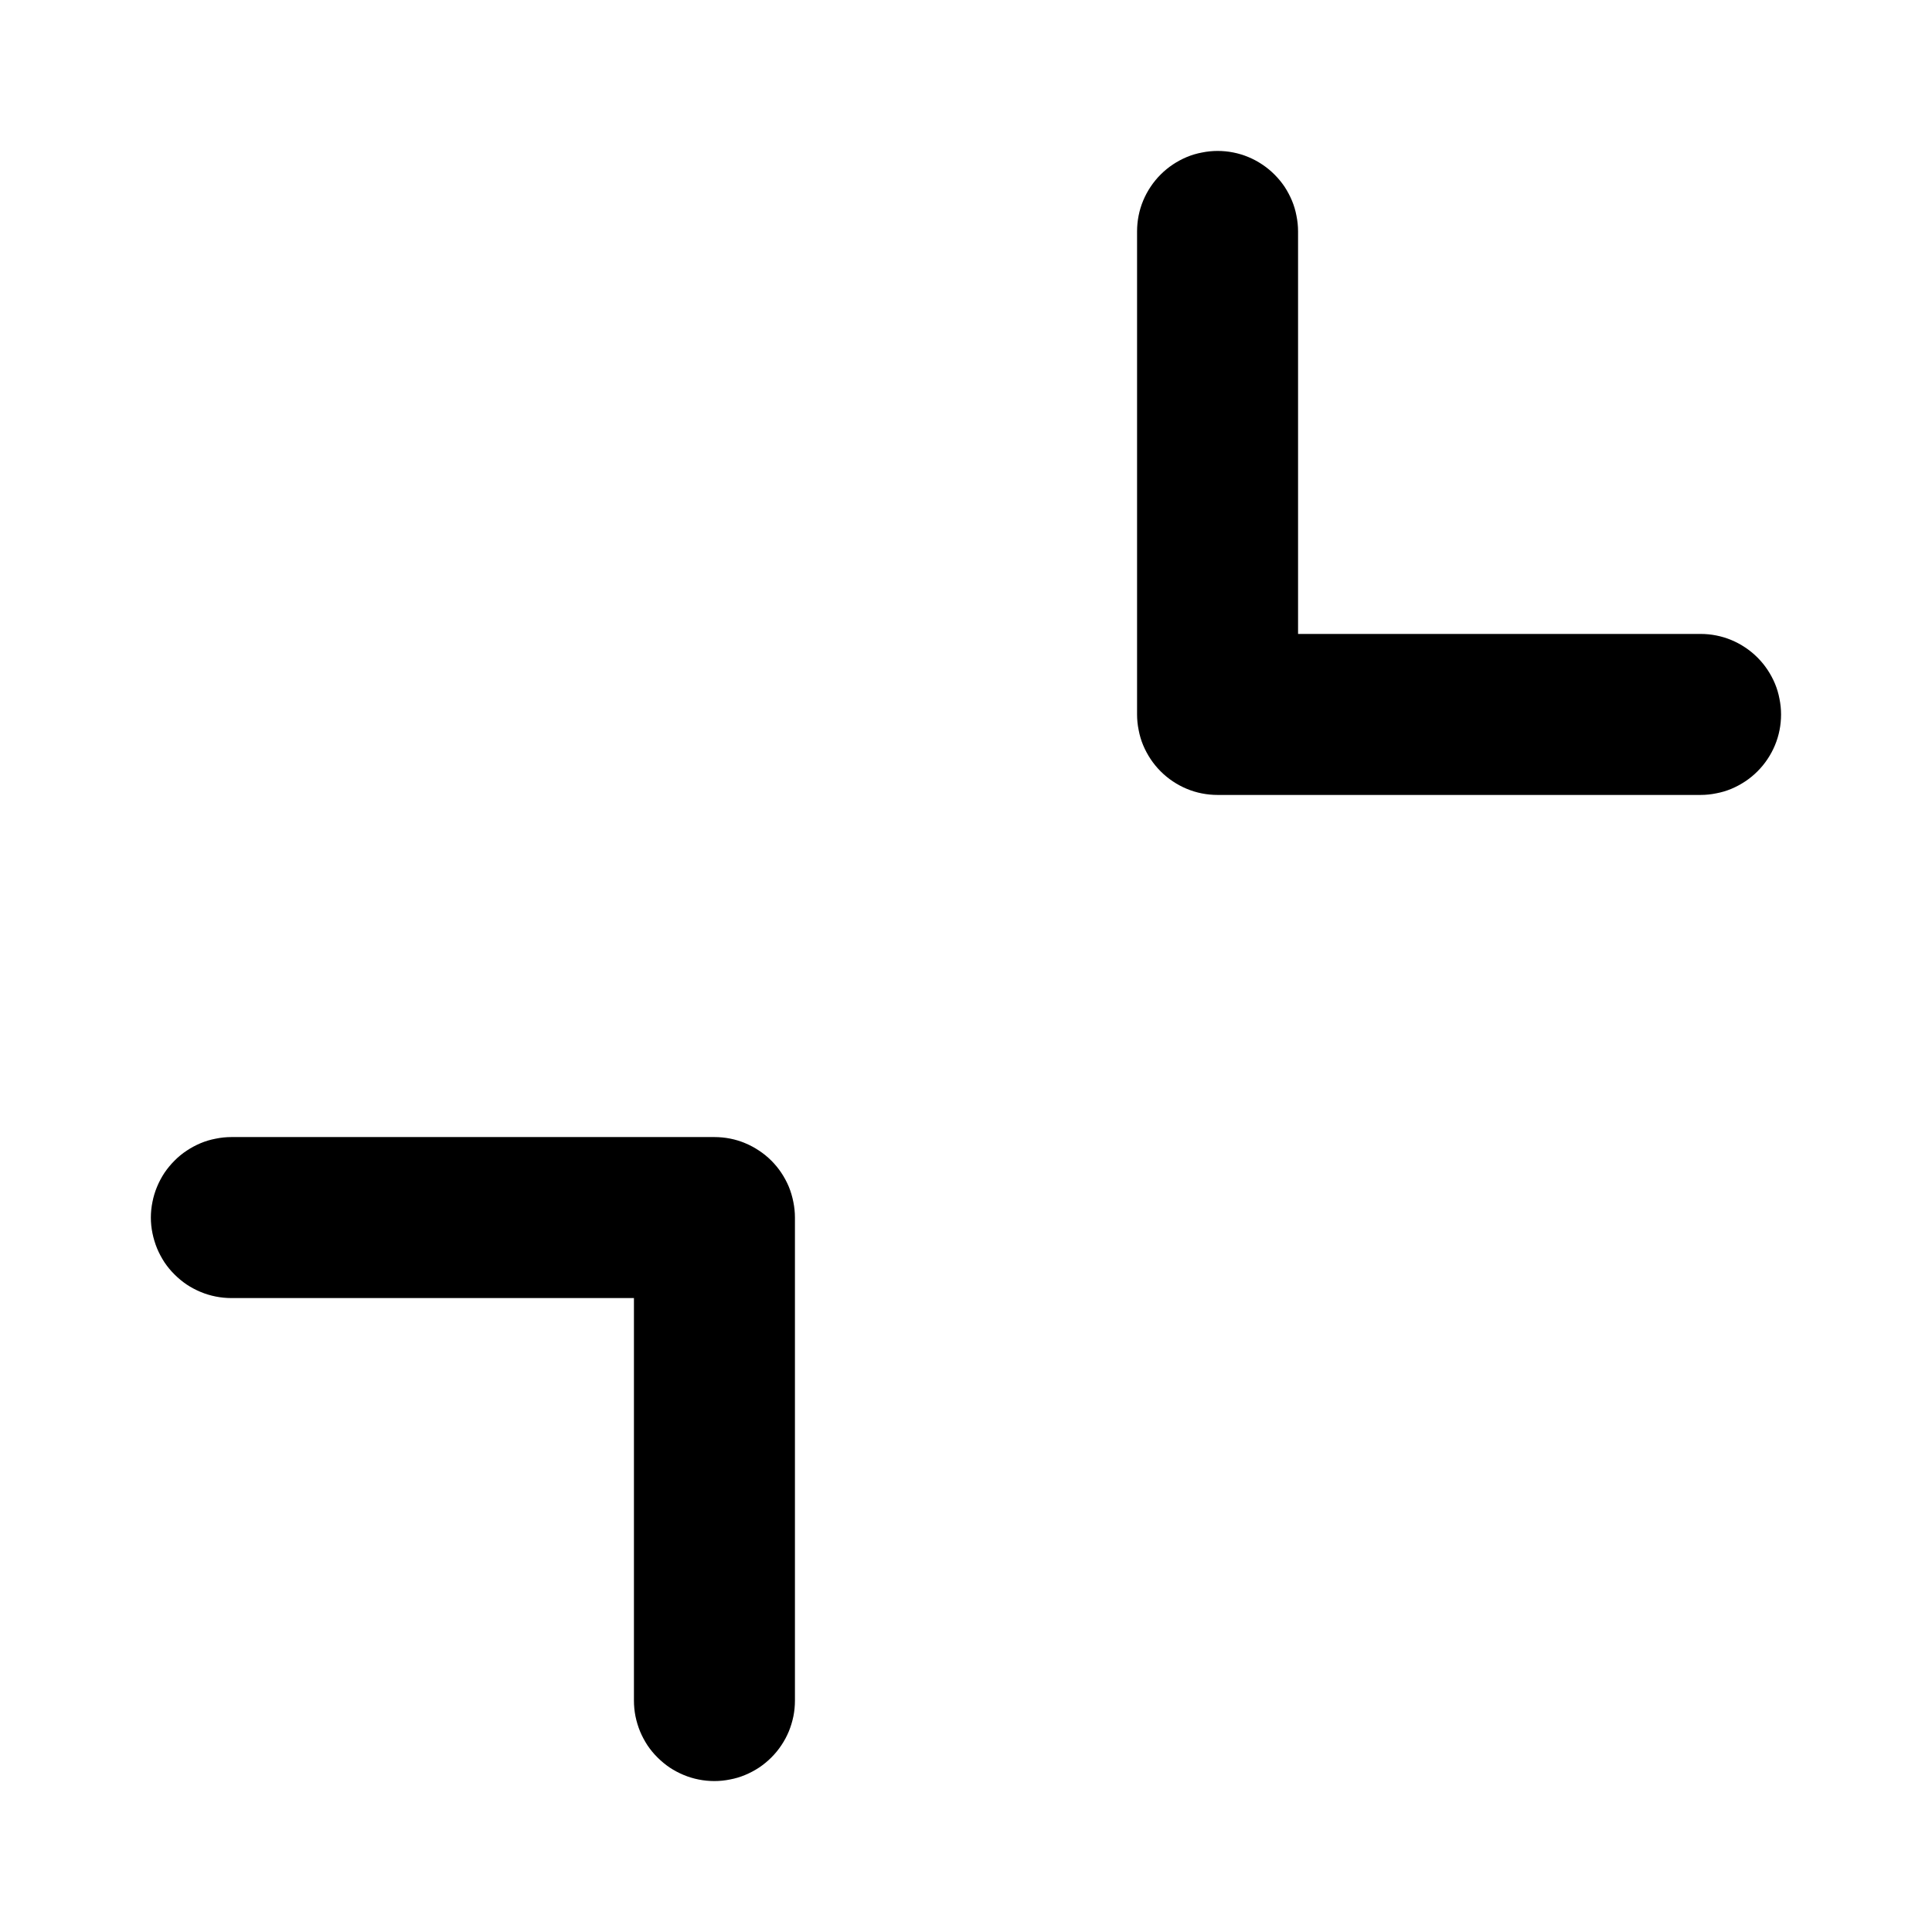
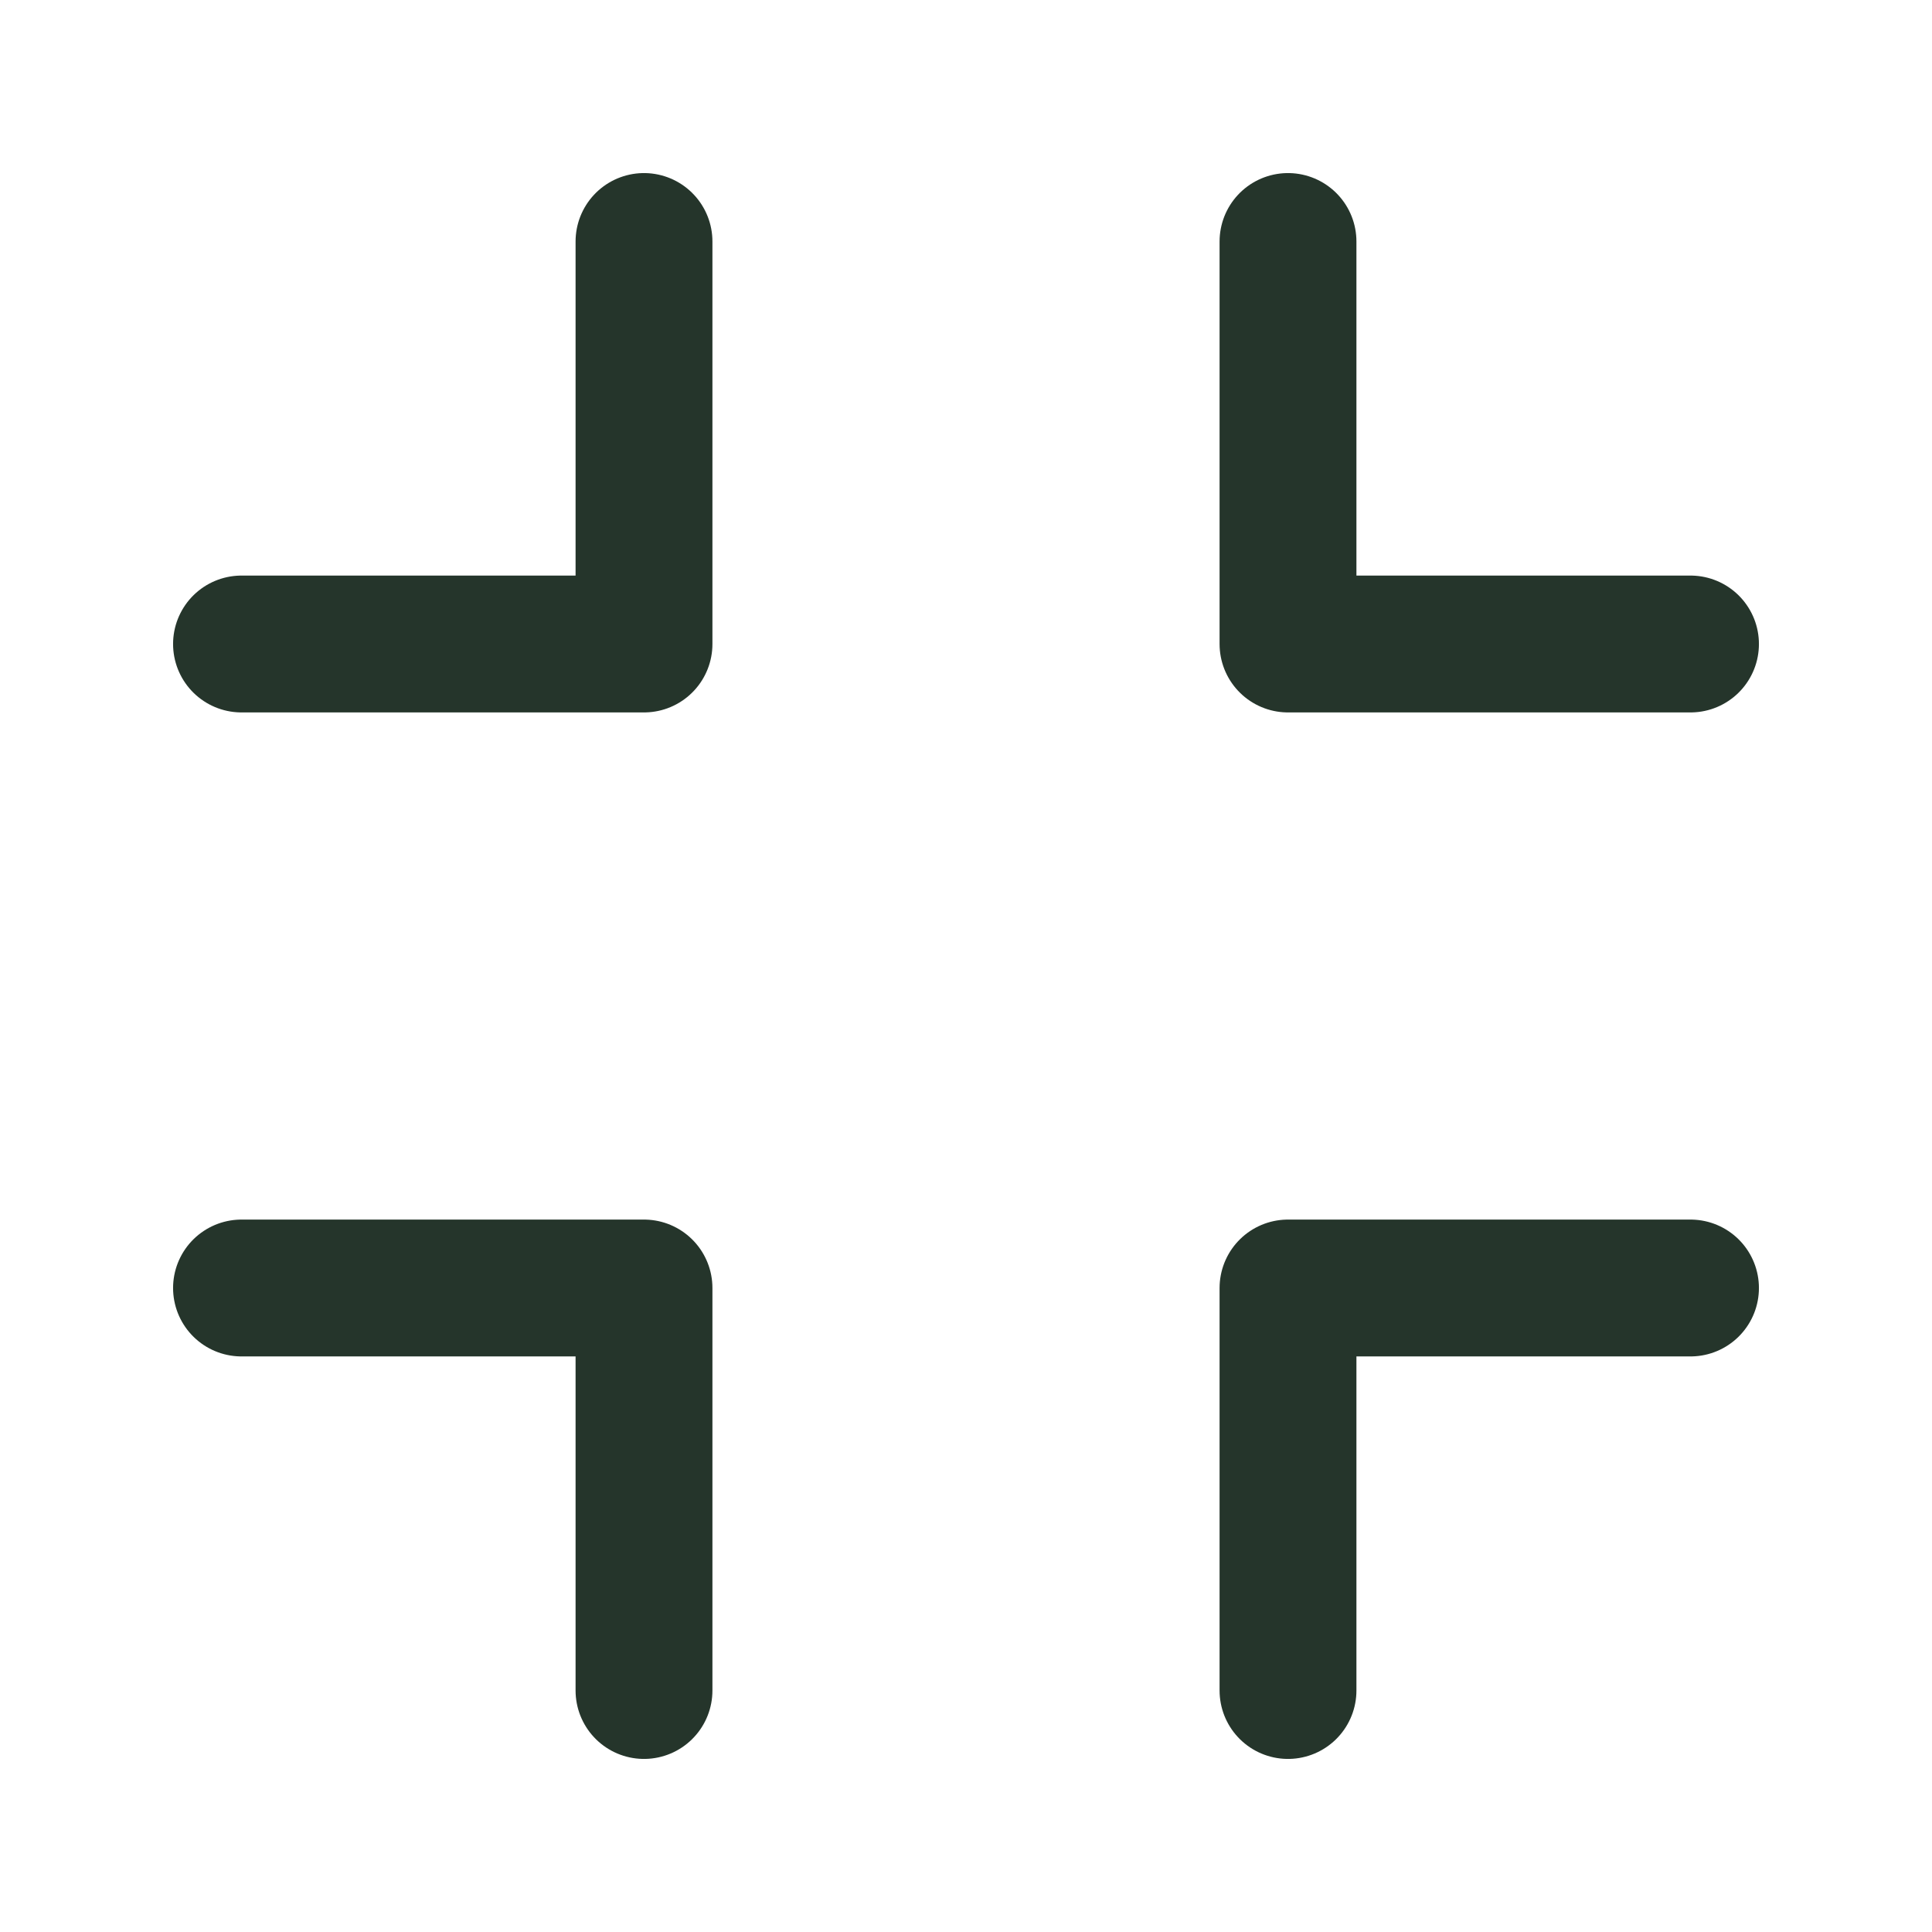
- <svg xmlns="http://www.w3.org/2000/svg" t="1792681153577" class="icon" viewBox="0 0 1024 1024" version="1.1" p-id="5124" width="200" height="200">
-   <g transform="translate(-48, 48)">
-     <path d="M469.333 853.333v-256q0-4.181-0.853-8.32-0.811-4.139-2.389-8.021-1.621-3.84-3.968-7.381-2.304-3.456-5.291-6.443-2.987-2.987-6.485-5.291-3.499-2.347-7.381-3.968-3.84-1.621-7.979-2.432Q430.848 554.667 426.667 554.667H170.667q-4.224 0-8.32 0.853-4.139 0.768-8.021 2.389-3.84 1.621-7.381 3.968-3.499 2.304-6.443 5.291-2.987 2.987-5.333 6.443-2.304 3.499-3.925 7.381-1.621 3.883-2.432 8.021-0.853 4.139-0.853 8.32 0 4.224 0.853 8.32 0.853 4.139 2.432 8.021 1.621 3.84 3.925 7.381 2.347 3.499 5.333 6.443 2.987 2.987 6.443 5.333 3.499 2.304 7.381 3.925 3.883 1.621 8.021 2.432Q166.4 640 170.667 640h213.333v213.333q0 4.224 0.811 8.32 0.853 4.139 2.432 8.021 1.621 3.84 3.925 7.381 2.347 3.499 5.333 6.443 2.987 2.987 6.443 5.333 3.499 2.304 7.381 3.925 3.883 1.621 8.021 2.432Q422.4 896 426.667 896q4.181 0 8.32-0.853 4.139-0.768 7.979-2.389 3.883-1.621 7.381-3.925 3.499-2.347 6.485-5.333 2.987-2.987 5.291-6.443 2.347-3.499 3.968-7.381 1.579-3.883 2.432-8.021Q469.333 857.6 469.333 853.333z" p-id="5125" />
-   </g>
-   <g transform="translate(48, -48)">
-     <path d="M554.667 170.667v256q0 4.224 0.853 8.32 0.768 4.139 2.389 8.021 1.621 3.84 3.968 7.381 2.304 3.456 5.291 6.443 2.987 2.987 6.443 5.291 3.499 2.347 7.381 3.968 3.883 1.621 8.021 2.432 4.139 0.811 8.32 0.811h256q4.224 0 8.32-0.853 4.139-0.768 8.021-2.389 3.84-1.621 7.381-3.968 3.456-2.304 6.443-5.291 2.987-2.987 5.291-6.443 2.347-3.499 3.968-7.381 1.621-3.883 2.432-8.021Q896 430.933 896 426.667q0-4.181-0.853-8.32-0.768-4.139-2.389-8.021-1.621-3.84-3.968-7.381-2.304-3.456-5.291-6.443-2.987-2.987-6.443-5.291-3.499-2.347-7.381-3.968-3.883-1.621-8.021-2.432Q857.6 384 853.333 384h-213.333V170.667q0-4.181-0.853-8.32-0.768-4.139-2.389-8.021-1.621-3.84-3.925-7.381-2.347-3.456-5.333-6.443-2.987-2.987-6.443-5.291-3.499-2.347-7.381-3.968-3.883-1.621-8.021-2.432Q601.6 128 597.333 128q-4.181 0-8.32 0.853-4.139 0.768-8.021 2.389-3.84 1.621-7.381 3.968-3.456 2.304-6.443 5.291-2.987 2.987-5.291 6.443-2.347 3.499-3.968 7.381-1.621 3.883-2.432 8.021Q554.667 166.485 554.667 170.667z" p-id="5126" />
-   </g>
+ <svg xmlns="http://www.w3.org/2000/svg" width="24" height="24" viewBox="0 0 24 24" fill="none" stroke="#25352b" stroke-width="1.7" stroke-linecap="round" stroke-linejoin="round">
+   <path d="M3 8h5V3M16 3v5h5M21 16h-5v5M8 21v-5H3" />
</svg>
